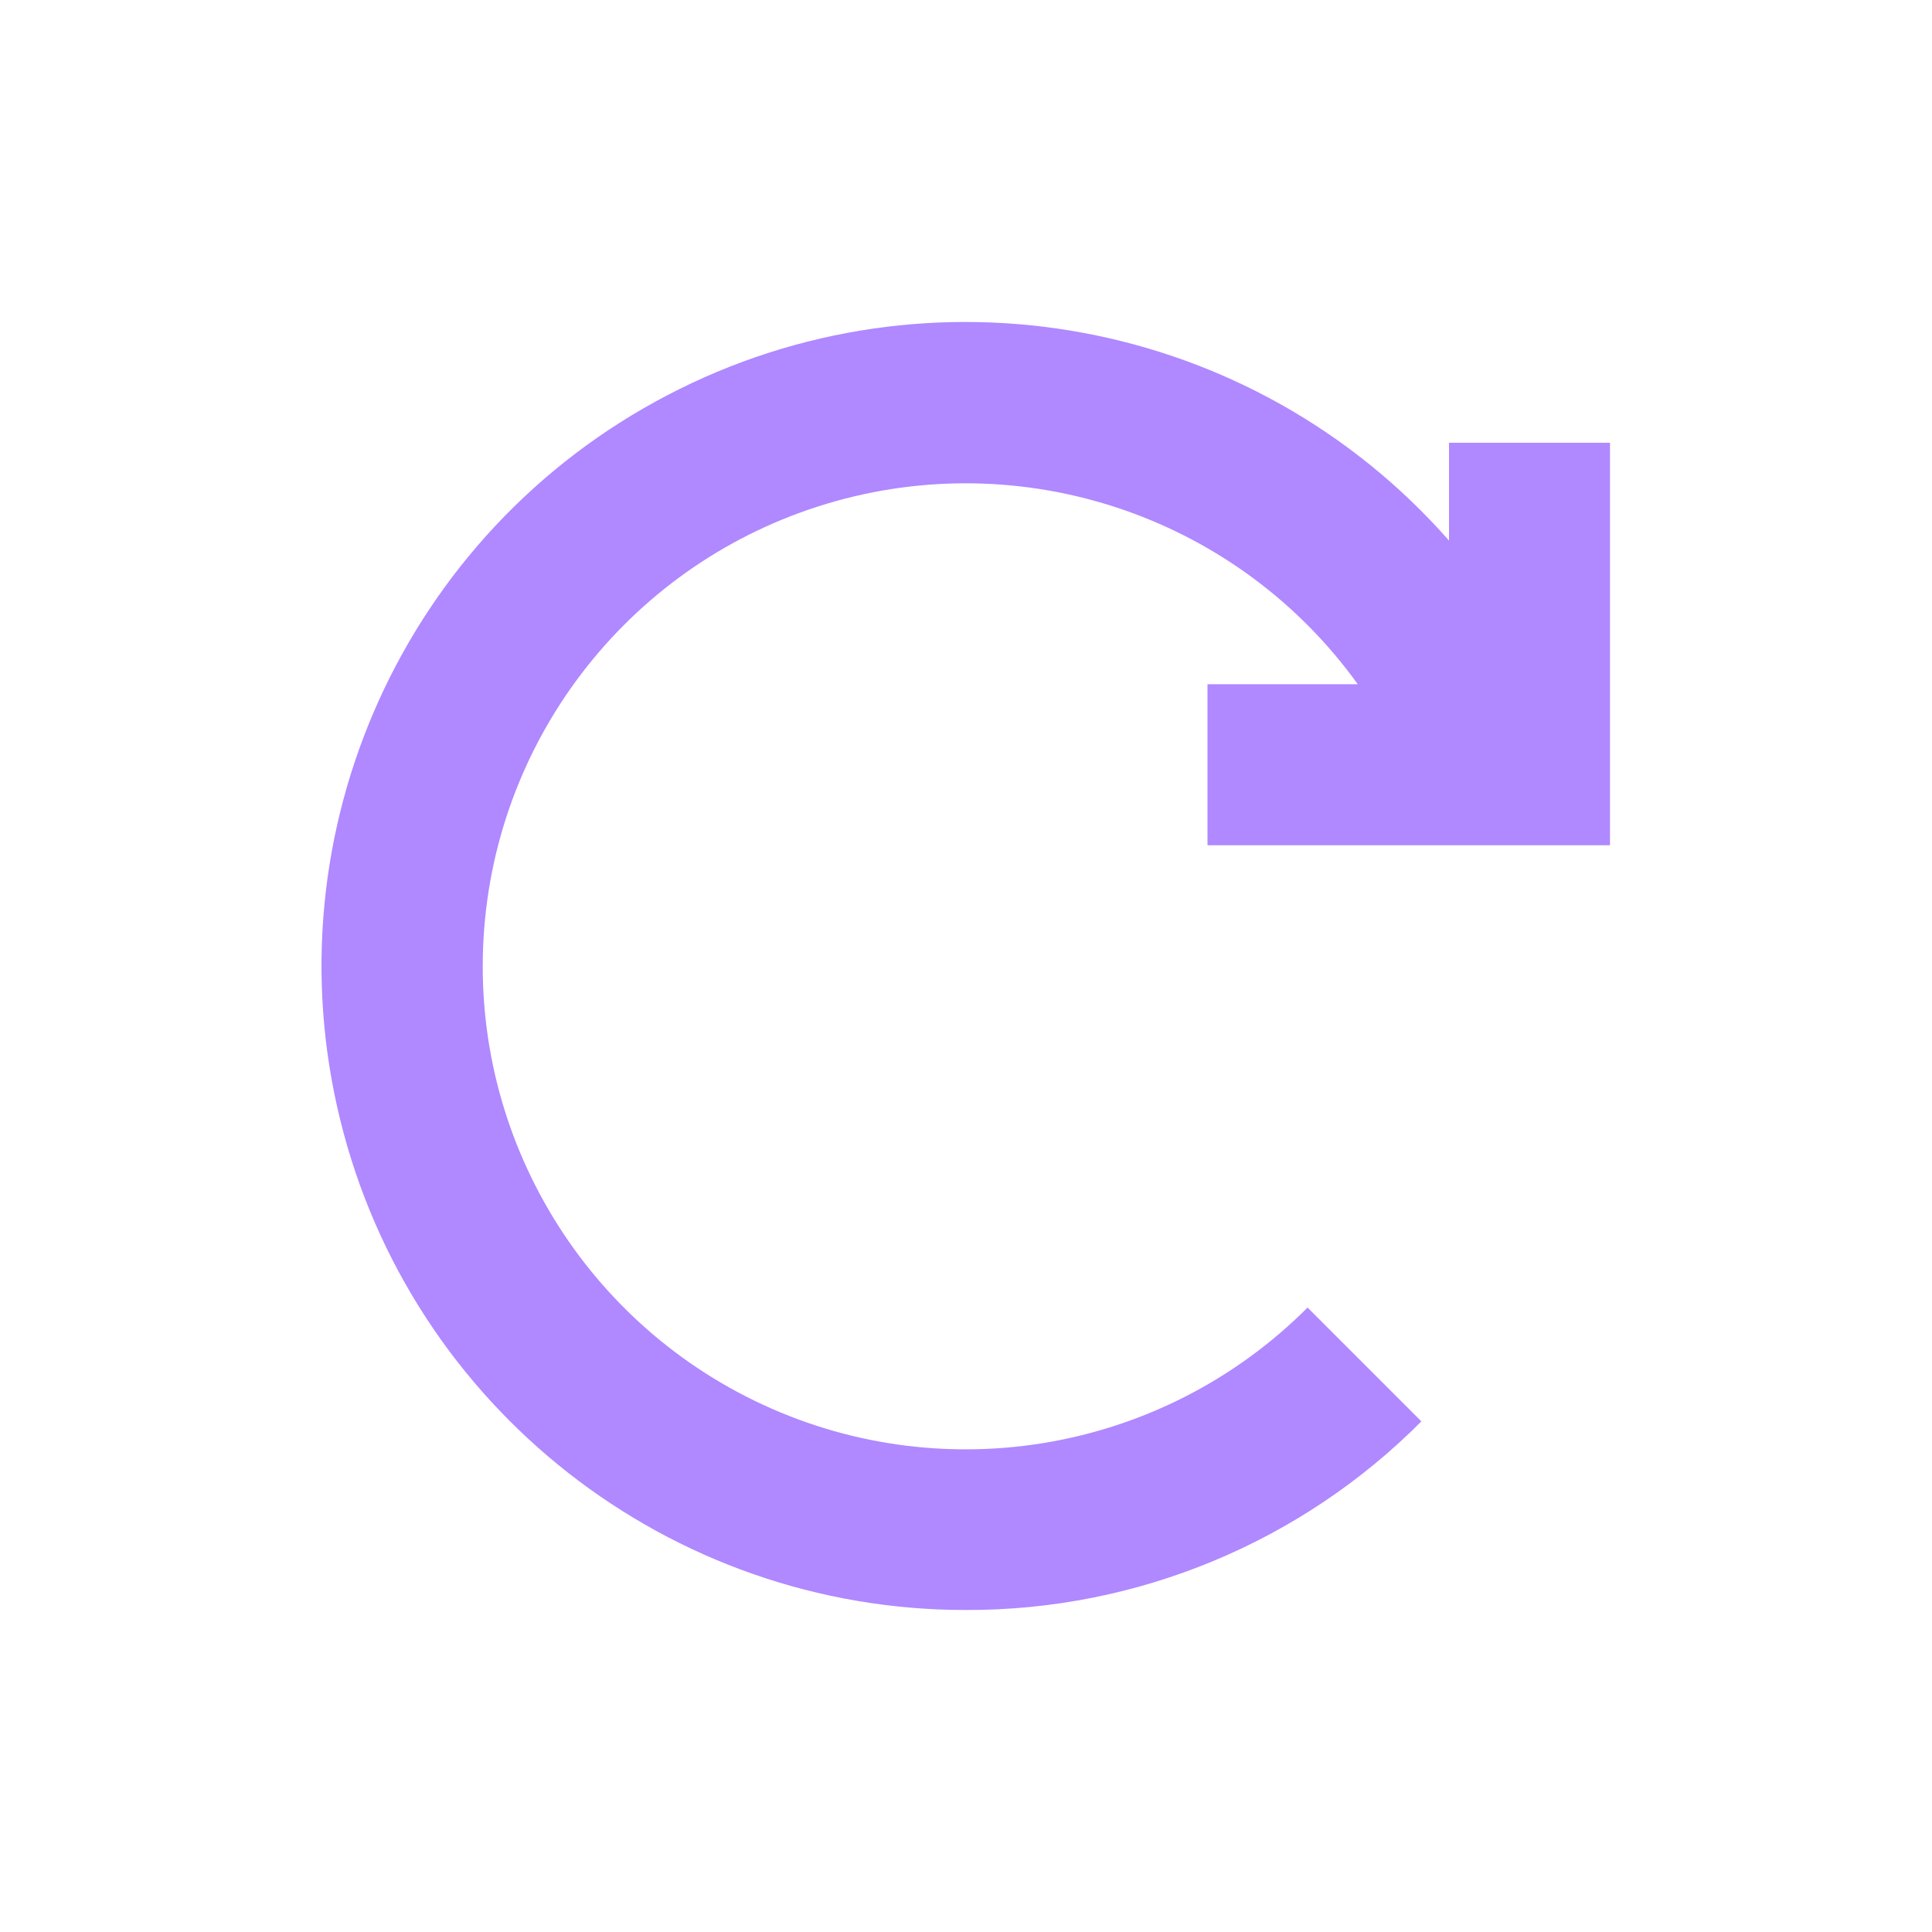
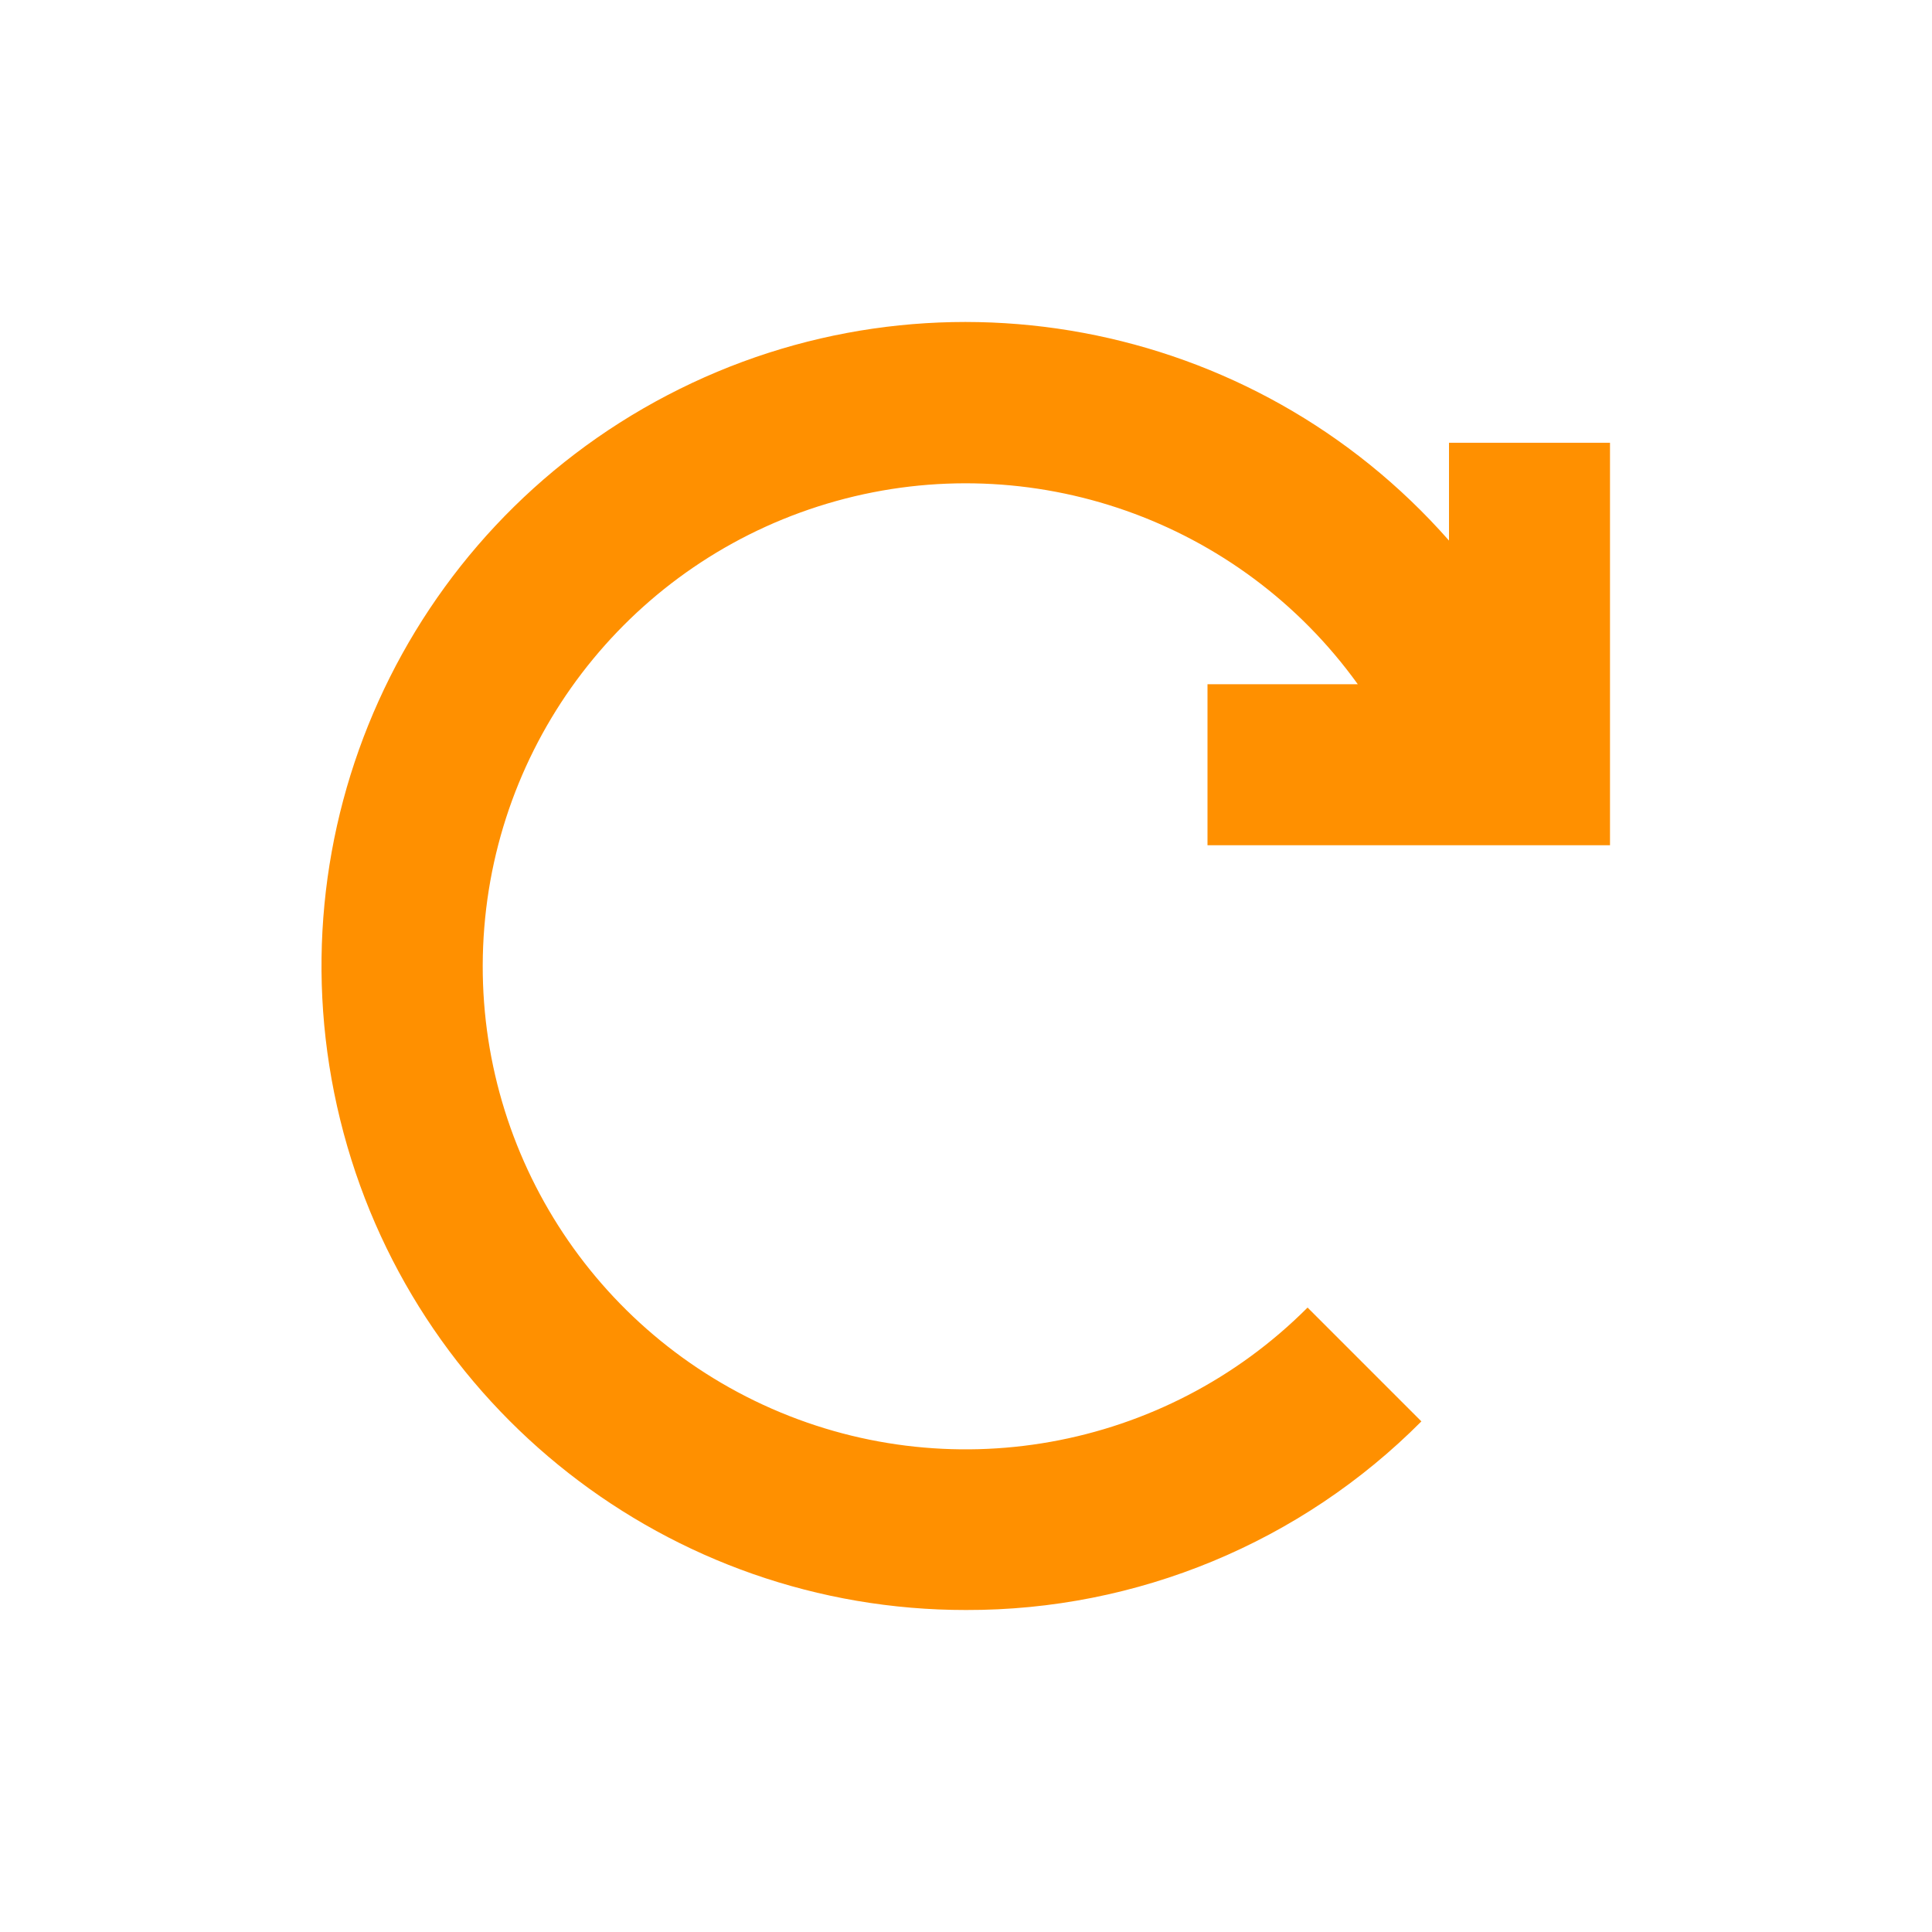
<svg xmlns="http://www.w3.org/2000/svg" width="24px" height="24px" viewBox="0 0 24 24" version="1.1">
  <g id="Artboard" stroke="none" stroke-width="1" fill="none" fill-rule="evenodd">
    <g id="ic-update-liliac" transform="translate(2, 2)">
      <polygon id="Rectangle_4642" points="0 0 20 0 20 20 0 20" />
-       <path d="M13,8.5 L18,8.5 L18,3.5 L16,3.5 L16,4.715 C13.566,1.949 9.557,1.203 6.291,2.909 C3.024,4.615 1.346,8.331 2.226,11.91 C3.105,15.488 6.315,18.003 10,18 C12.123,18.006 14.16,17.162 15.657,15.657 L14.243,14.243 C12.466,16.024 9.766,16.506 7.482,15.452 C5.198,14.397 3.814,12.03 4.016,9.522 C4.218,7.014 5.963,4.899 8.387,4.224 C10.81,3.549 13.398,4.458 14.867,6.5 L13,6.5 L13,8.5 Z" id="Path_18962" fill="#B088FF" fill-rule="nonzero" />
+       <path d="M13,8.5 L18,8.5 L18,3.5 L16,3.5 L16,4.715 C13.566,1.949 9.557,1.203 6.291,2.909 C3.024,4.615 1.346,8.331 2.226,11.91 C3.105,15.488 6.315,18.003 10,18 C12.123,18.006 14.16,17.162 15.657,15.657 L14.243,14.243 C12.466,16.024 9.766,16.506 7.482,15.452 C5.198,14.397 3.814,12.03 4.016,9.522 C4.218,7.014 5.963,4.899 8.387,4.224 C10.81,3.549 13.398,4.458 14.867,6.5 L13,6.5 L13,8.5 Z" id="Path_18962" fill="#FF9000" fill-rule="nonzero" />
    </g>
  </g>
</svg>
